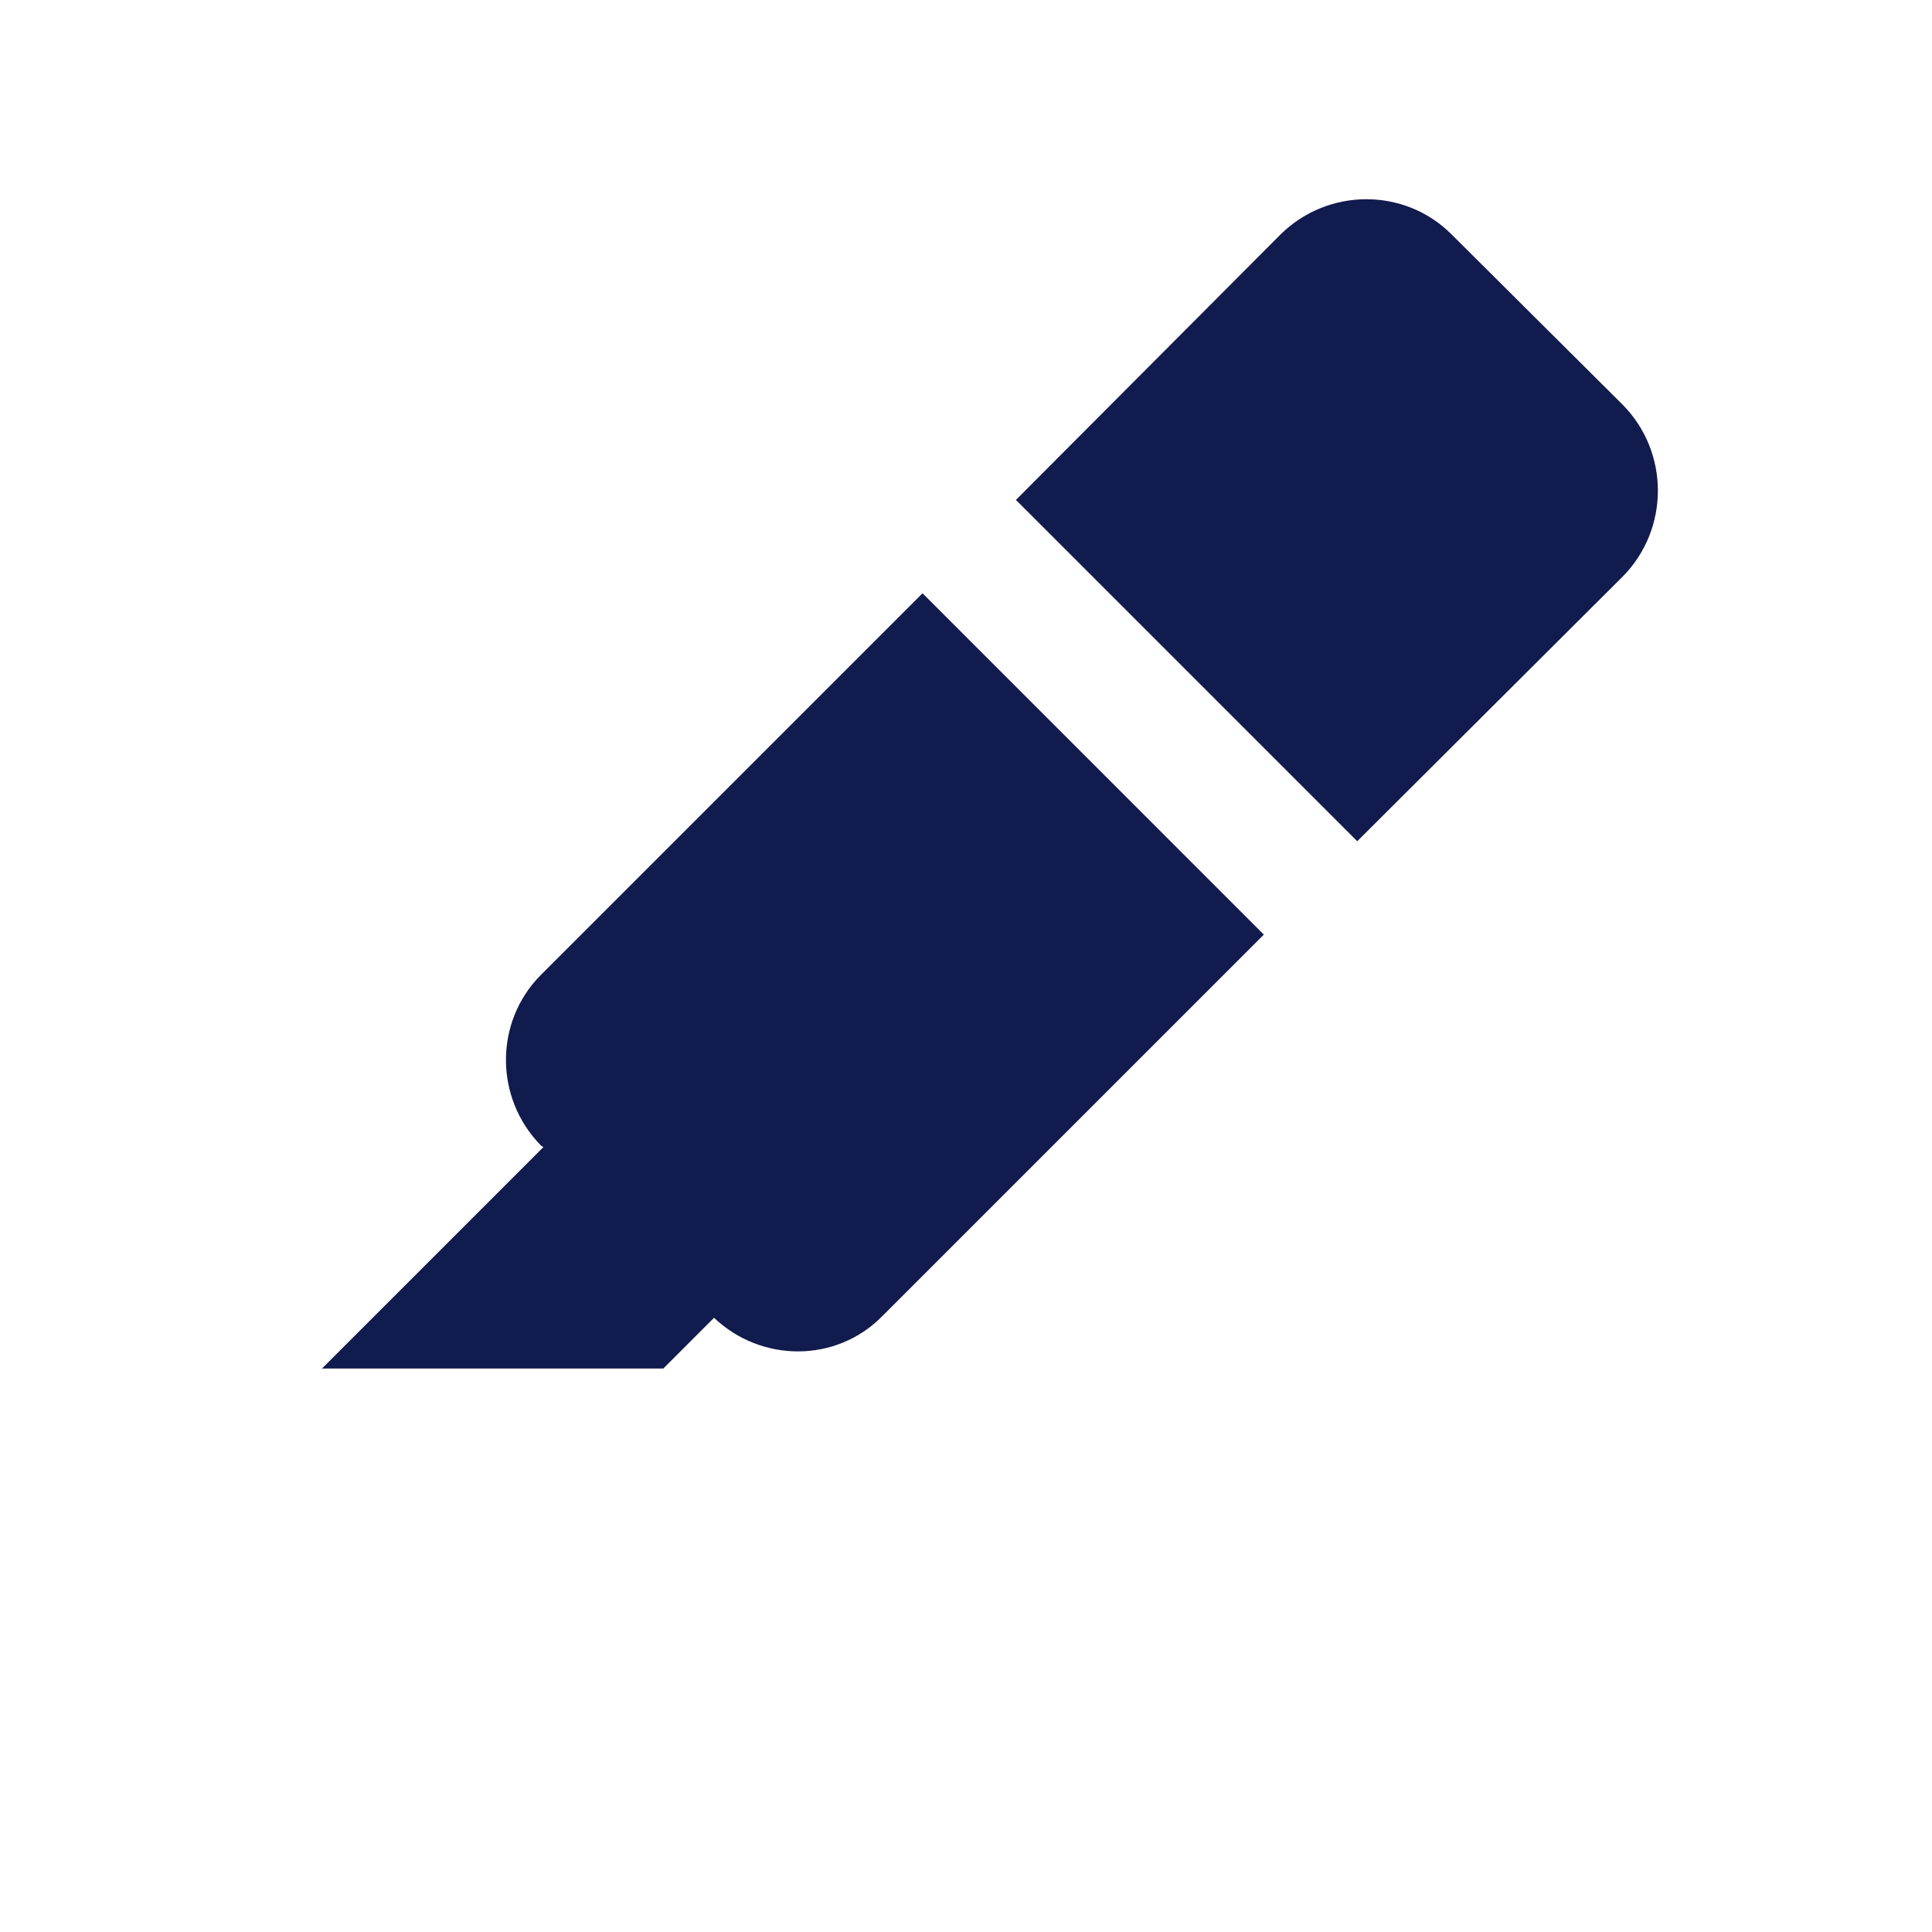
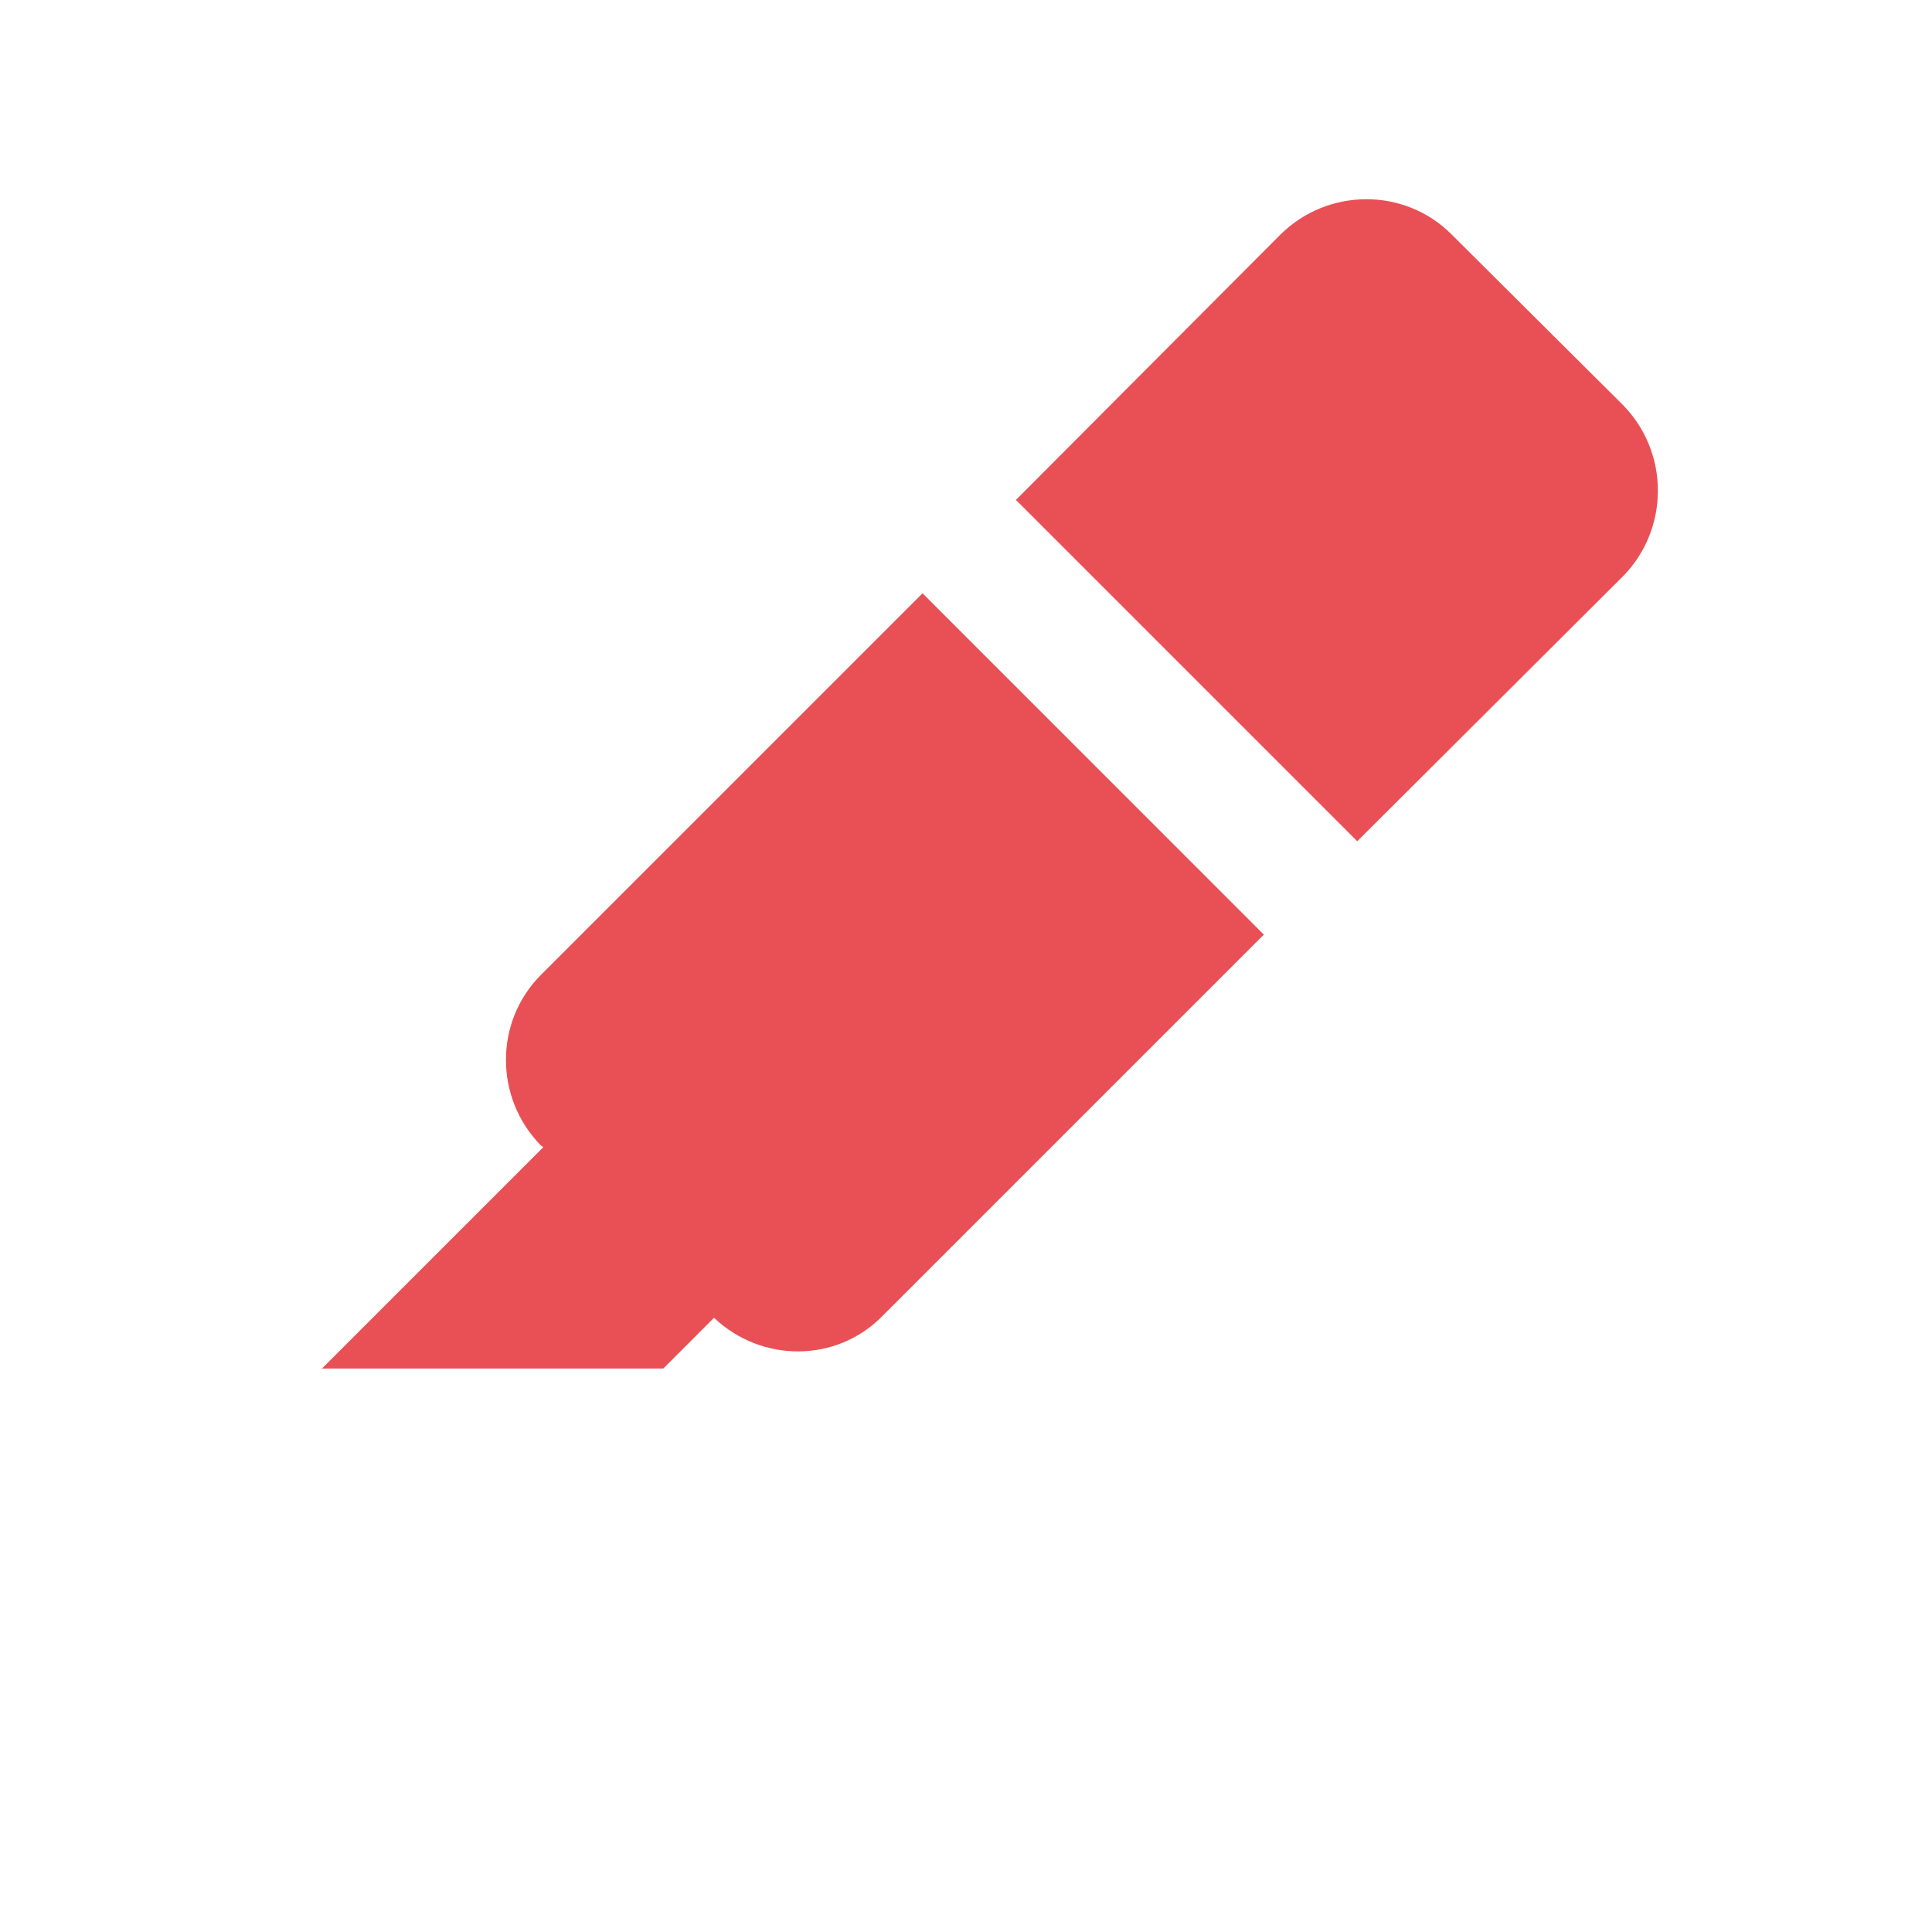
<svg xmlns="http://www.w3.org/2000/svg" width="50" height="50" viewBox="0 0 50 50" fill="none">
-   <path d="M8.333 35.417L14.062 29.688L14 29.646C12.792 28.417 12.792 26.438 14 25.229L23.875 15.354L32.708 24.188L22.833 34.062C21.646 35.271 19.708 35.271 18.479 34.104L17.167 35.417H8.333ZM33.146 6.062C34.375 4.854 36.354 4.854 37.562 6.062L42 10.479C43.208 11.708 43.208 13.688 42 14.917L35.125 21.771L26.292 12.938L33.146 6.062V6.062Z" fill="#121B4D" />
+   <path d="M8.333 35.417L14.062 29.688L14 29.646C12.792 28.417 12.792 26.438 14 25.229L23.875 15.354L32.708 24.188L22.833 34.062C21.646 35.271 19.708 35.271 18.479 34.104L17.167 35.417H8.333ZM33.146 6.062C34.375 4.854 36.354 4.854 37.562 6.062L42 10.479C43.208 11.708 43.208 13.688 42 14.917L35.125 21.771L26.292 12.938L33.146 6.062V6.062Z" fill=" #E95055" />
</svg>
